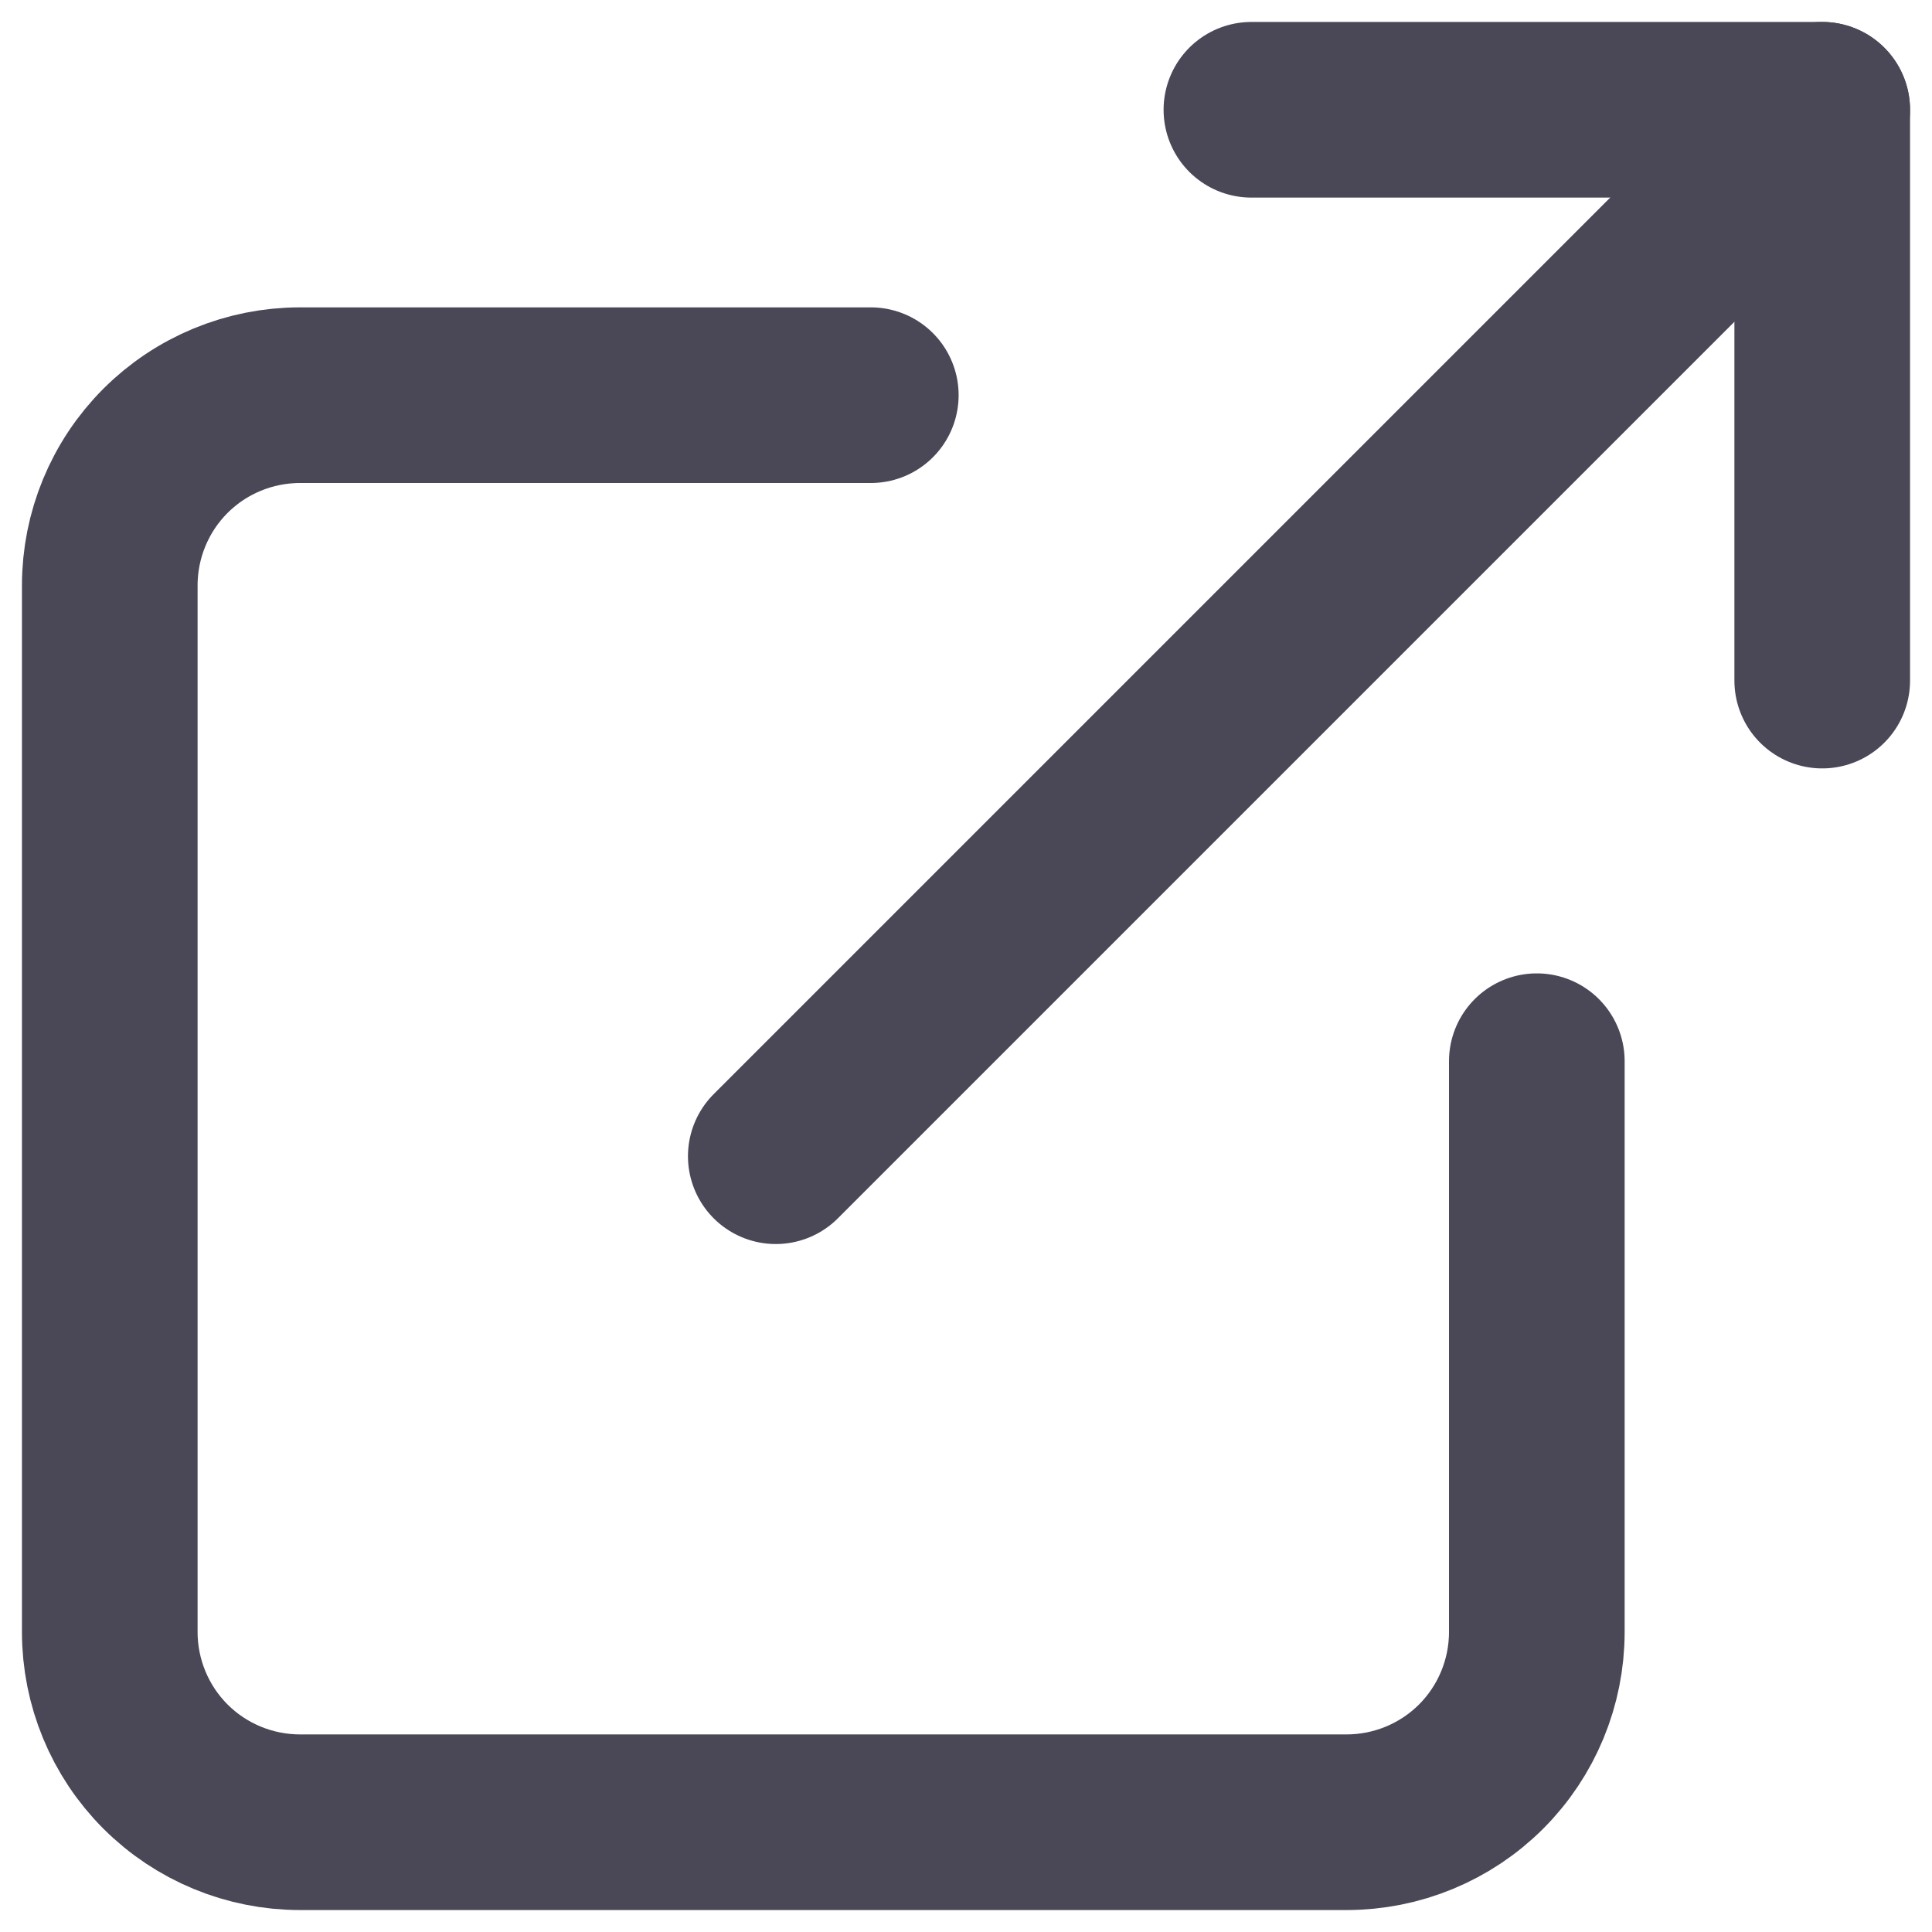
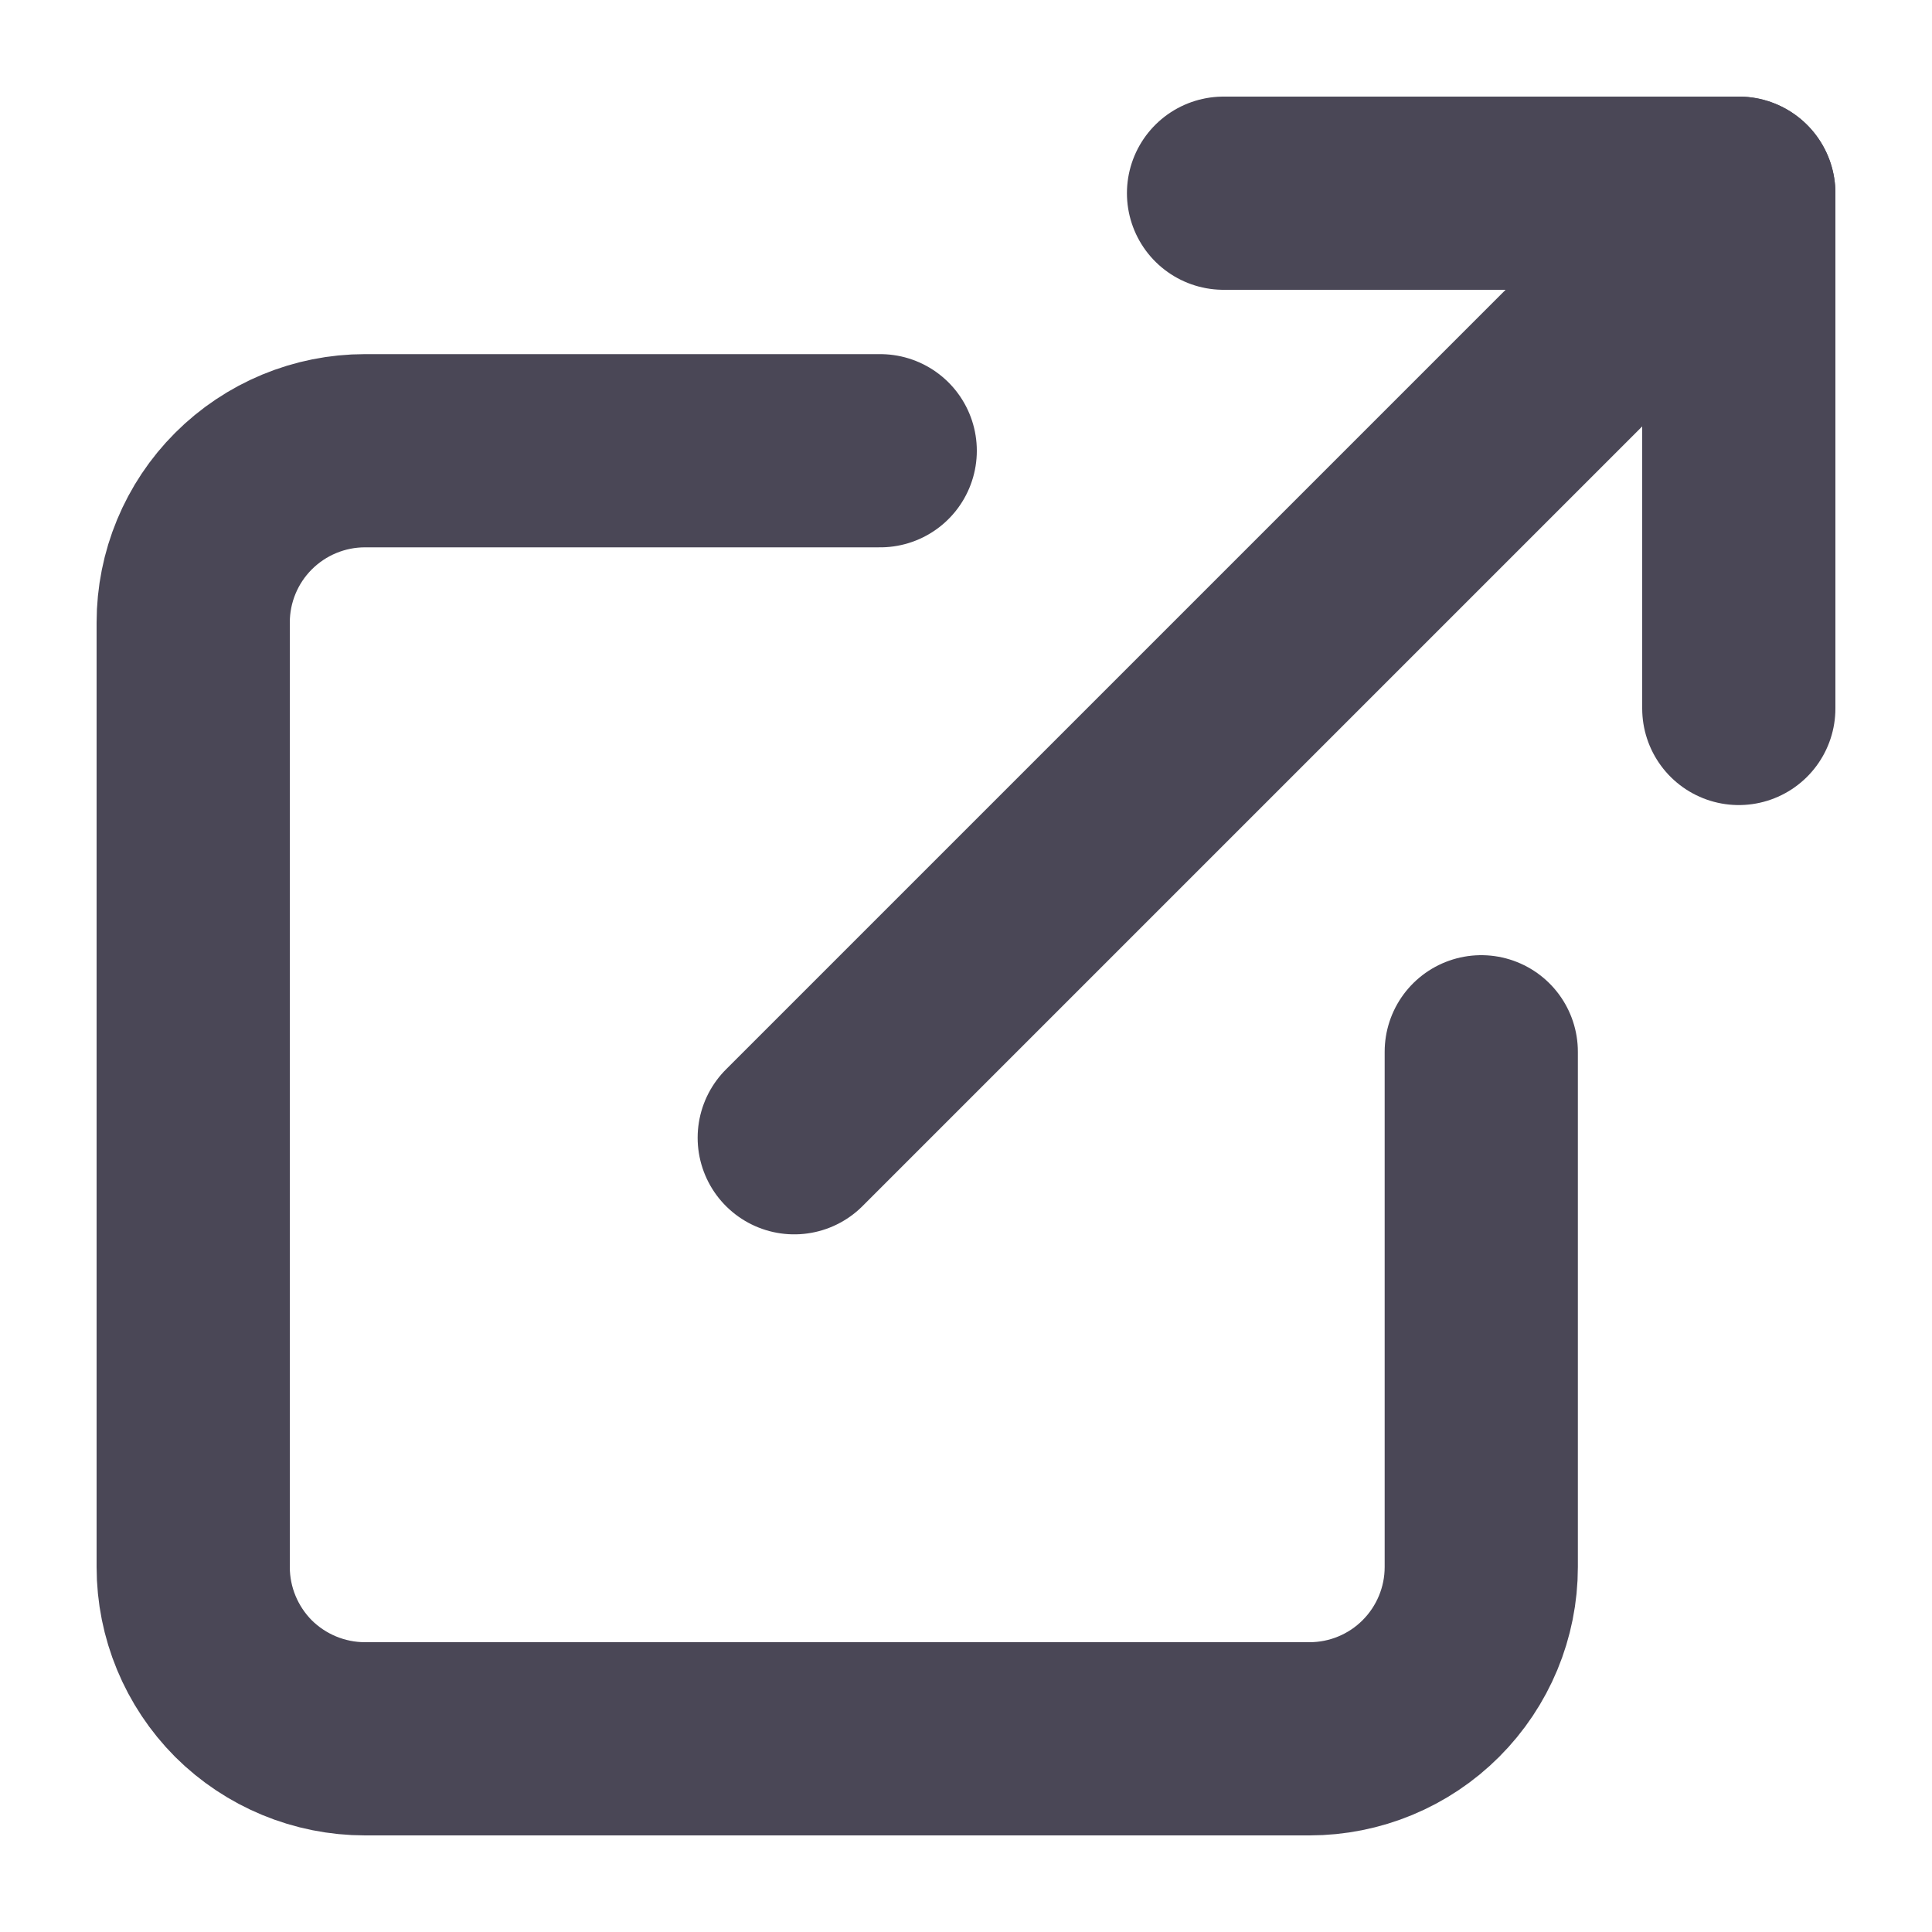
- <svg xmlns="http://www.w3.org/2000/svg" width="11" height="11" viewBox="0 0 11 11" fill="none">
-   <path d="M8.75 6.042V9.292C8.75 9.579 8.636 9.855 8.433 10.058C8.23 10.261 7.954 10.375 7.667 10.375H1.708C1.421 10.375 1.145 10.261 0.942 10.058C0.739 9.855 0.625 9.579 0.625 9.292V3.333C0.625 3.046 0.739 2.77 0.942 2.567C1.145 2.364 1.421 2.25 1.708 2.25H4.958" stroke="#4A4756" stroke-linecap="round" stroke-linejoin="round" />
-   <path d="M7.125 0.625H10.375V3.875" stroke="#4A4756" stroke-linecap="round" stroke-linejoin="round" />
-   <path d="M4.417 6.583L10.375 0.625" stroke="#4A4756" stroke-linecap="round" stroke-linejoin="round" />
+ <svg xmlns="http://www.w3.org/2000/svg" width="10" height="10" viewBox="0 0 10 10" fill="none">
+   <path d="M7.667 5.444V8.111C7.667 8.347 7.573 8.573 7.406 8.74C7.24 8.906 7.014 9 6.778 9H1.889C1.653 9 1.427 8.906 1.26 8.74C1.094 8.573 1 8.347 1 8.111V3.222C1 2.986 1.094 2.76 1.26 2.594C1.427 2.427 1.653 2.333 1.889 2.333H4.556" stroke="#4A4756" stroke-linecap="round" stroke-linejoin="round" />
+   <path d="M6.333 1H9V3.667" stroke="#4A4756" stroke-linecap="round" stroke-linejoin="round" />
+   <path d="M4.111 5.889L9 1" stroke="#4A4756" stroke-linecap="round" stroke-linejoin="round" />
</svg>
